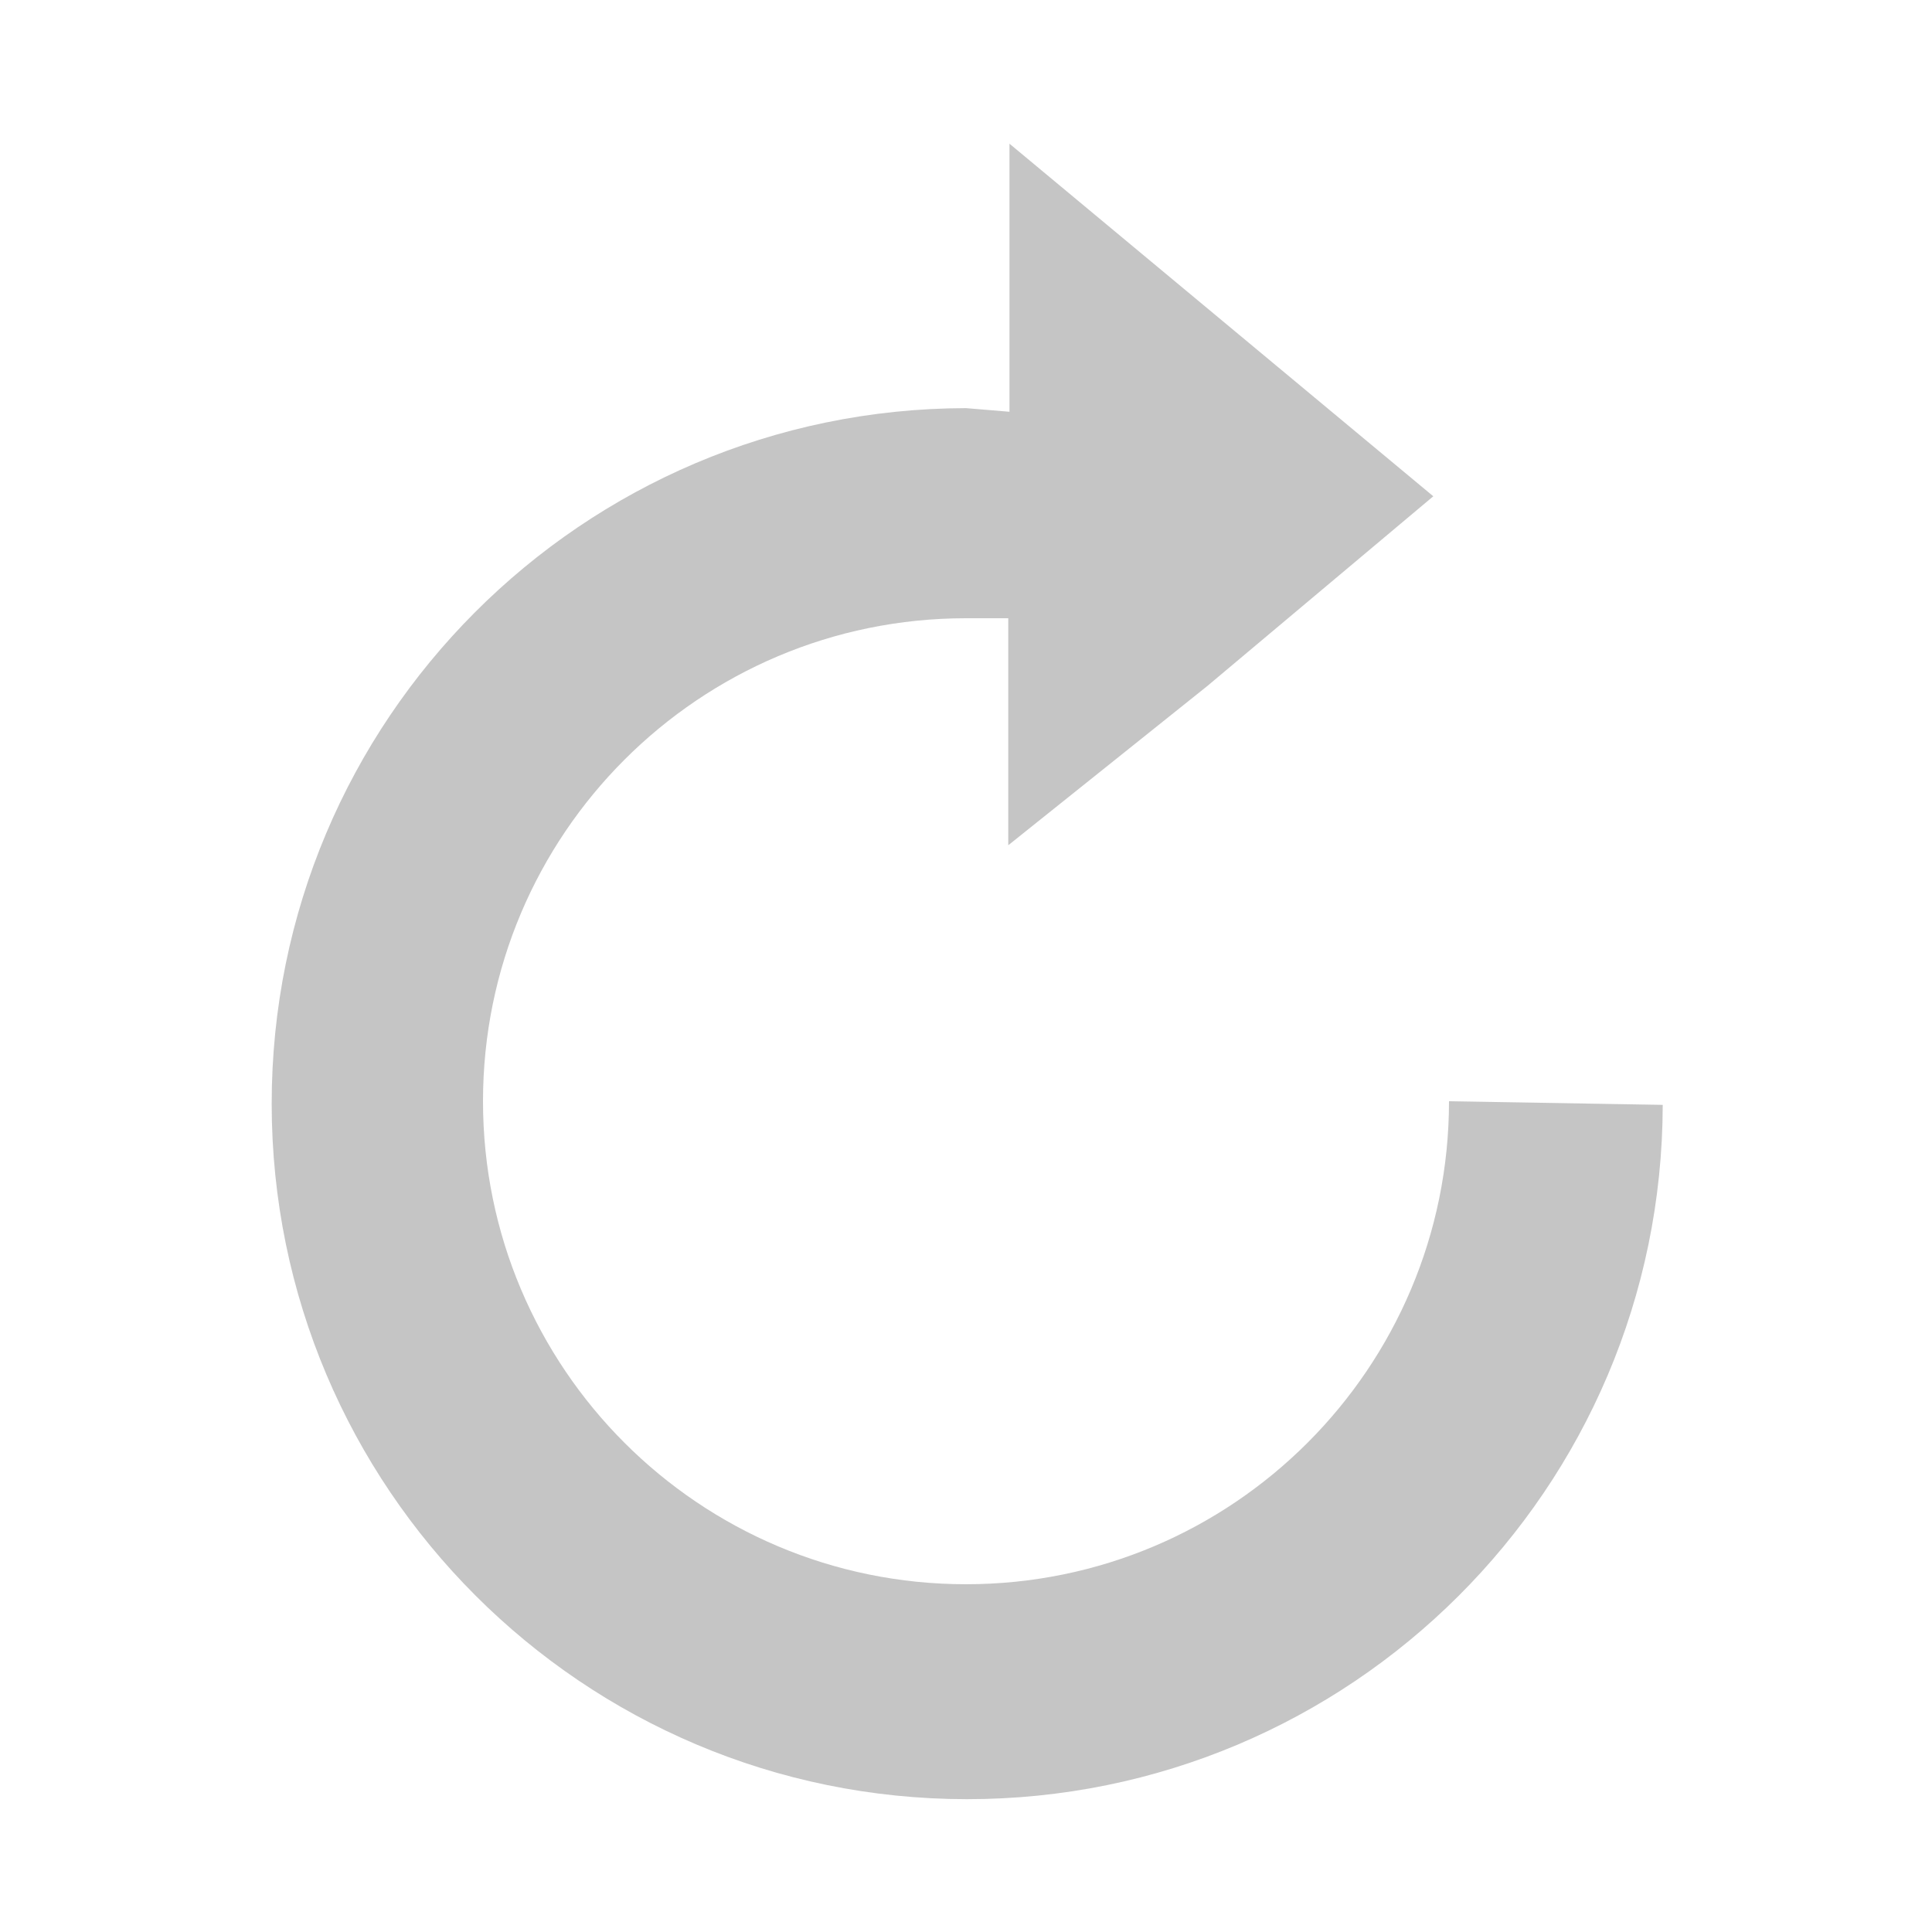
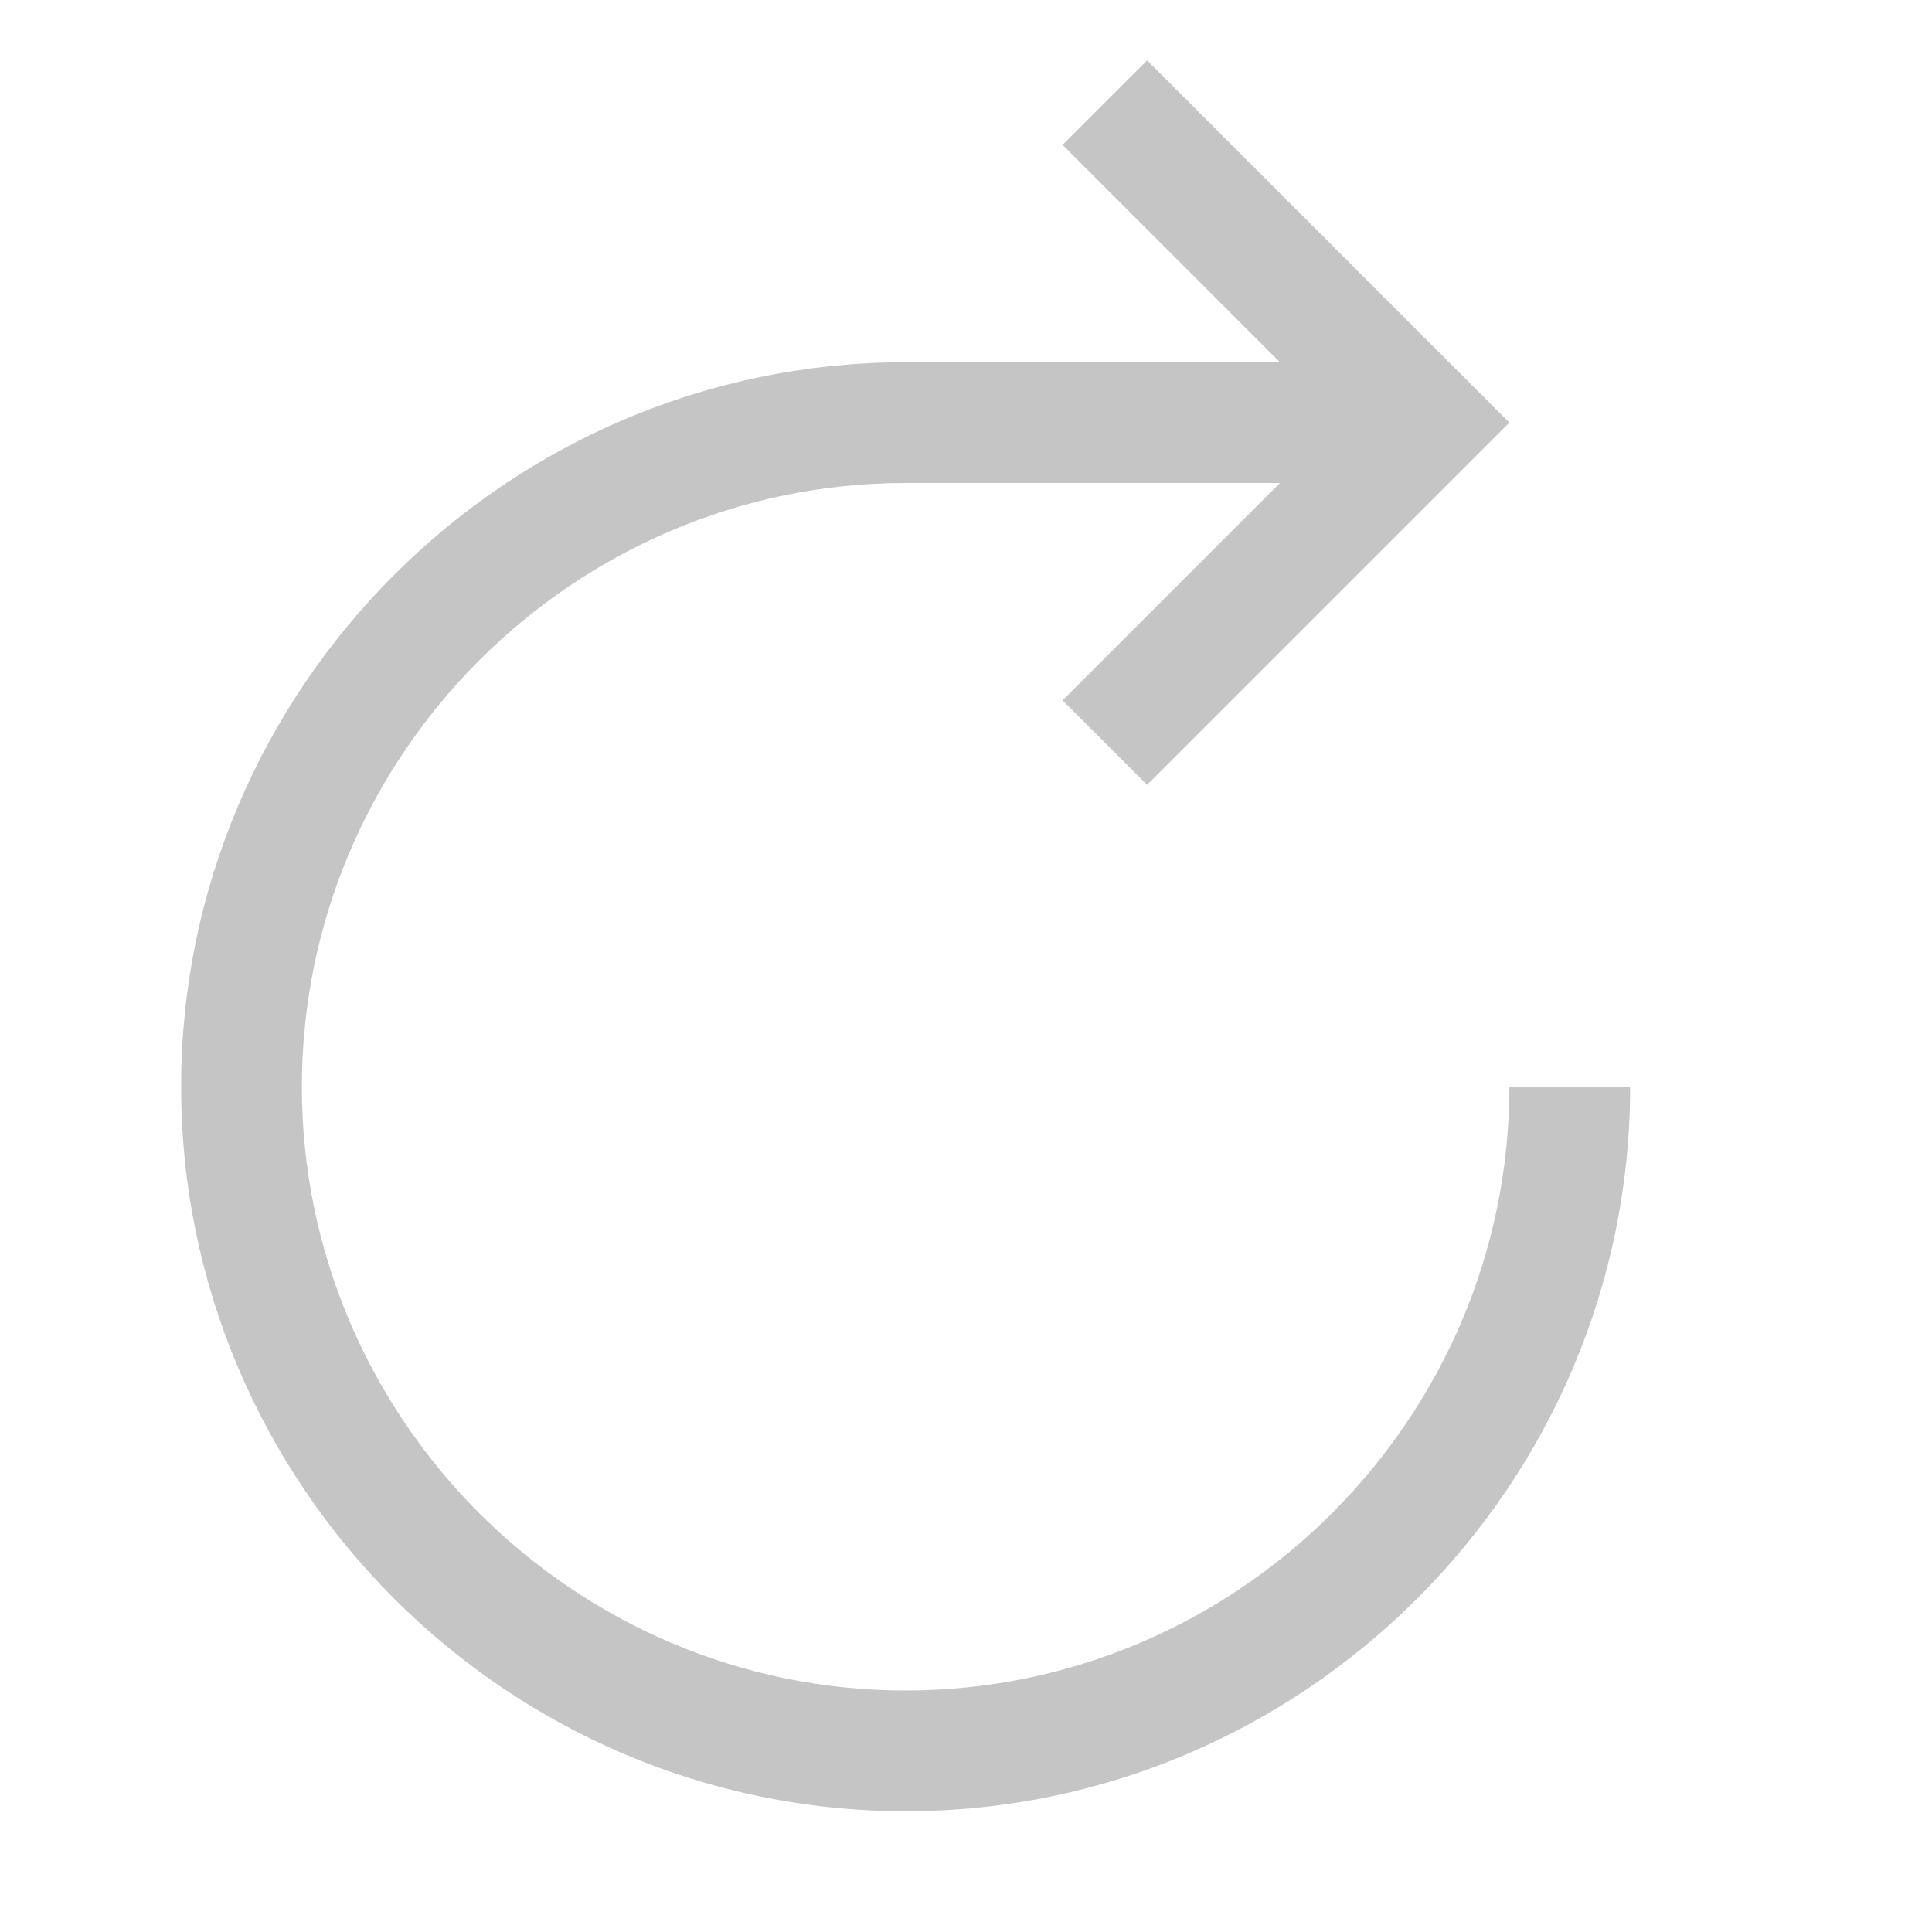
- <svg xmlns="http://www.w3.org/2000/svg" viewBox="0 0 16 16">
-   <defs>
-     <style>.cls-1{fill:#c5c5c5;}</style>
-   </defs>
-   <g id="Refresh">
-     <path class="cls-1" d="M12,9.12a4,4,0,1,1-4-4l.35,0V7L10,5.68l1.87-1.57L8.36,1.19V3.41L8,3.38a5.76,5.76,0,1,0,5.77,5.77" />
-   </g>
+ <svg xmlns="http://www.w3.org/2000/svg" version="1.1" id="Layer_1" x="0px" y="0px" viewBox="0 0 32 32" style="enable-background:new 0 0 32 32;" xml:space="preserve">
+   <style type="text/css">
+ 	.st0{fill:#C5C5C5;}
+ </style>
+   <path class="st0" d="M25,18c0,5.5-4.5,10-10,10C9.5,28,5,23.5,5,18C5,12.5,9.5,8,15,8c0,0,0,0,0,0h6.2l-3.6,3.6L19,13l6-6l-6-6  l-1.4,1.4L21.2,6H15C8.4,6,3,11.4,3,18s5.4,12,12,12s12-5.4,12-12l0,0L25,18z" />
</svg>
